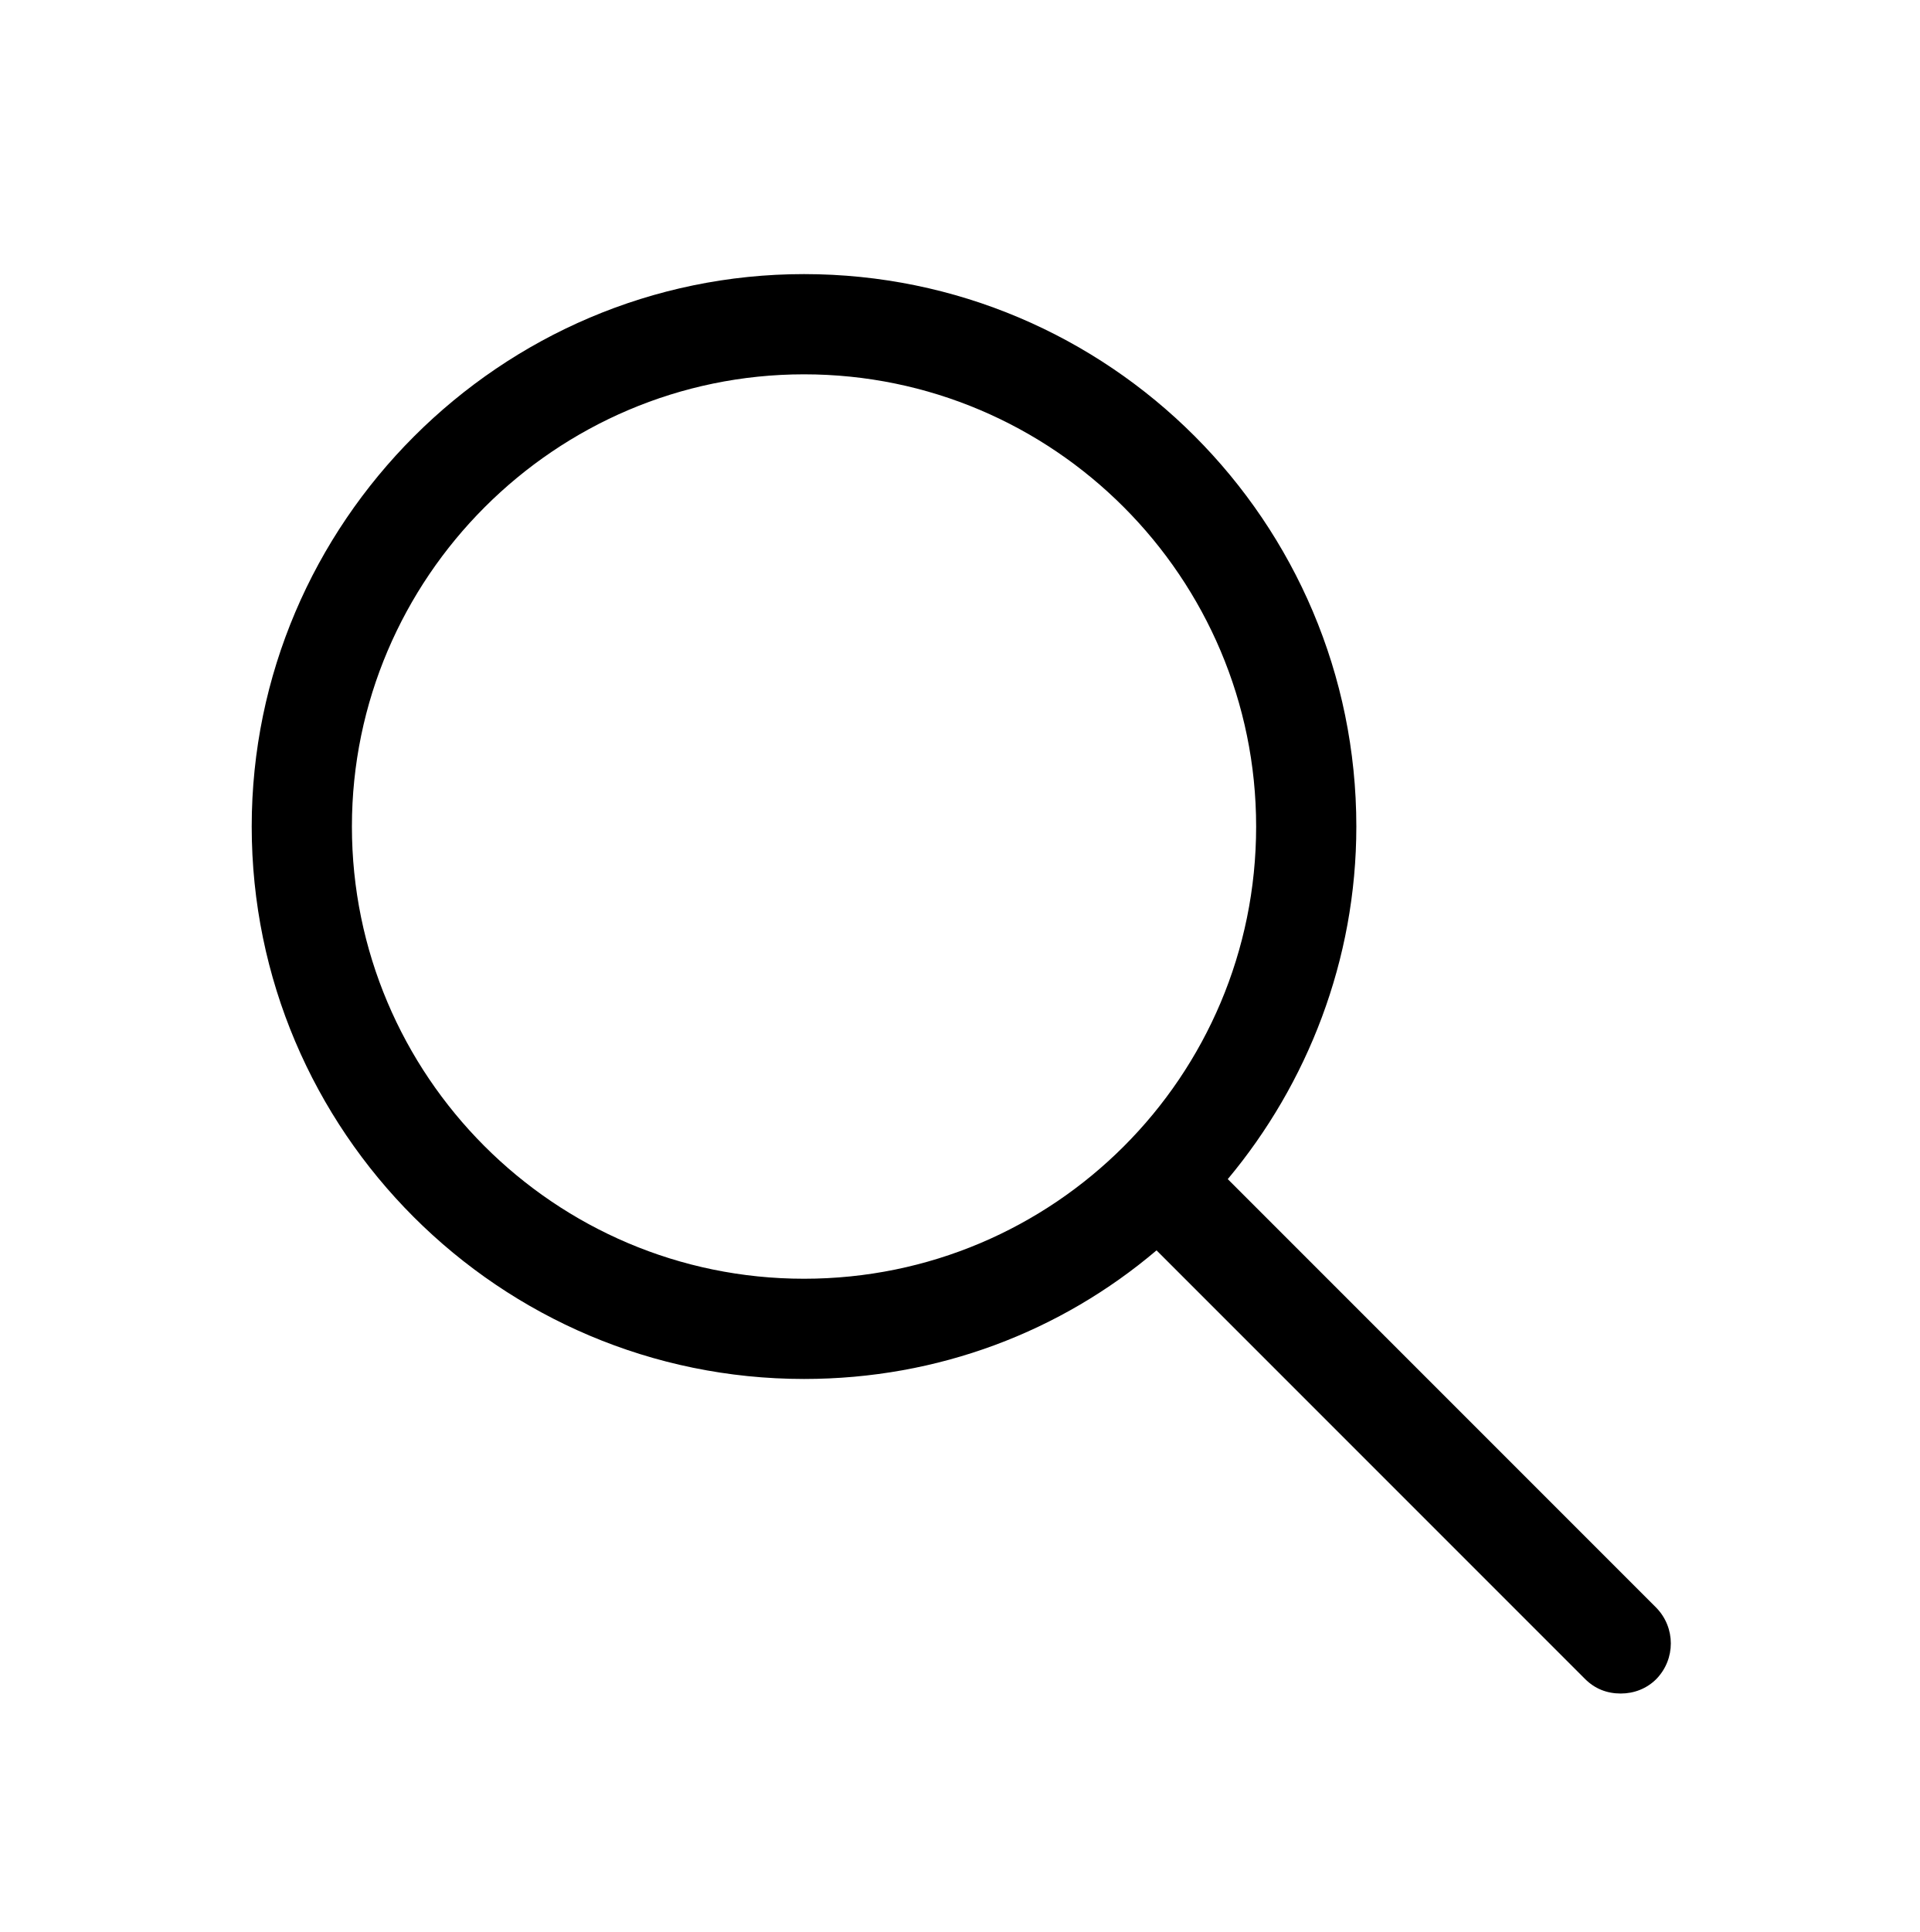
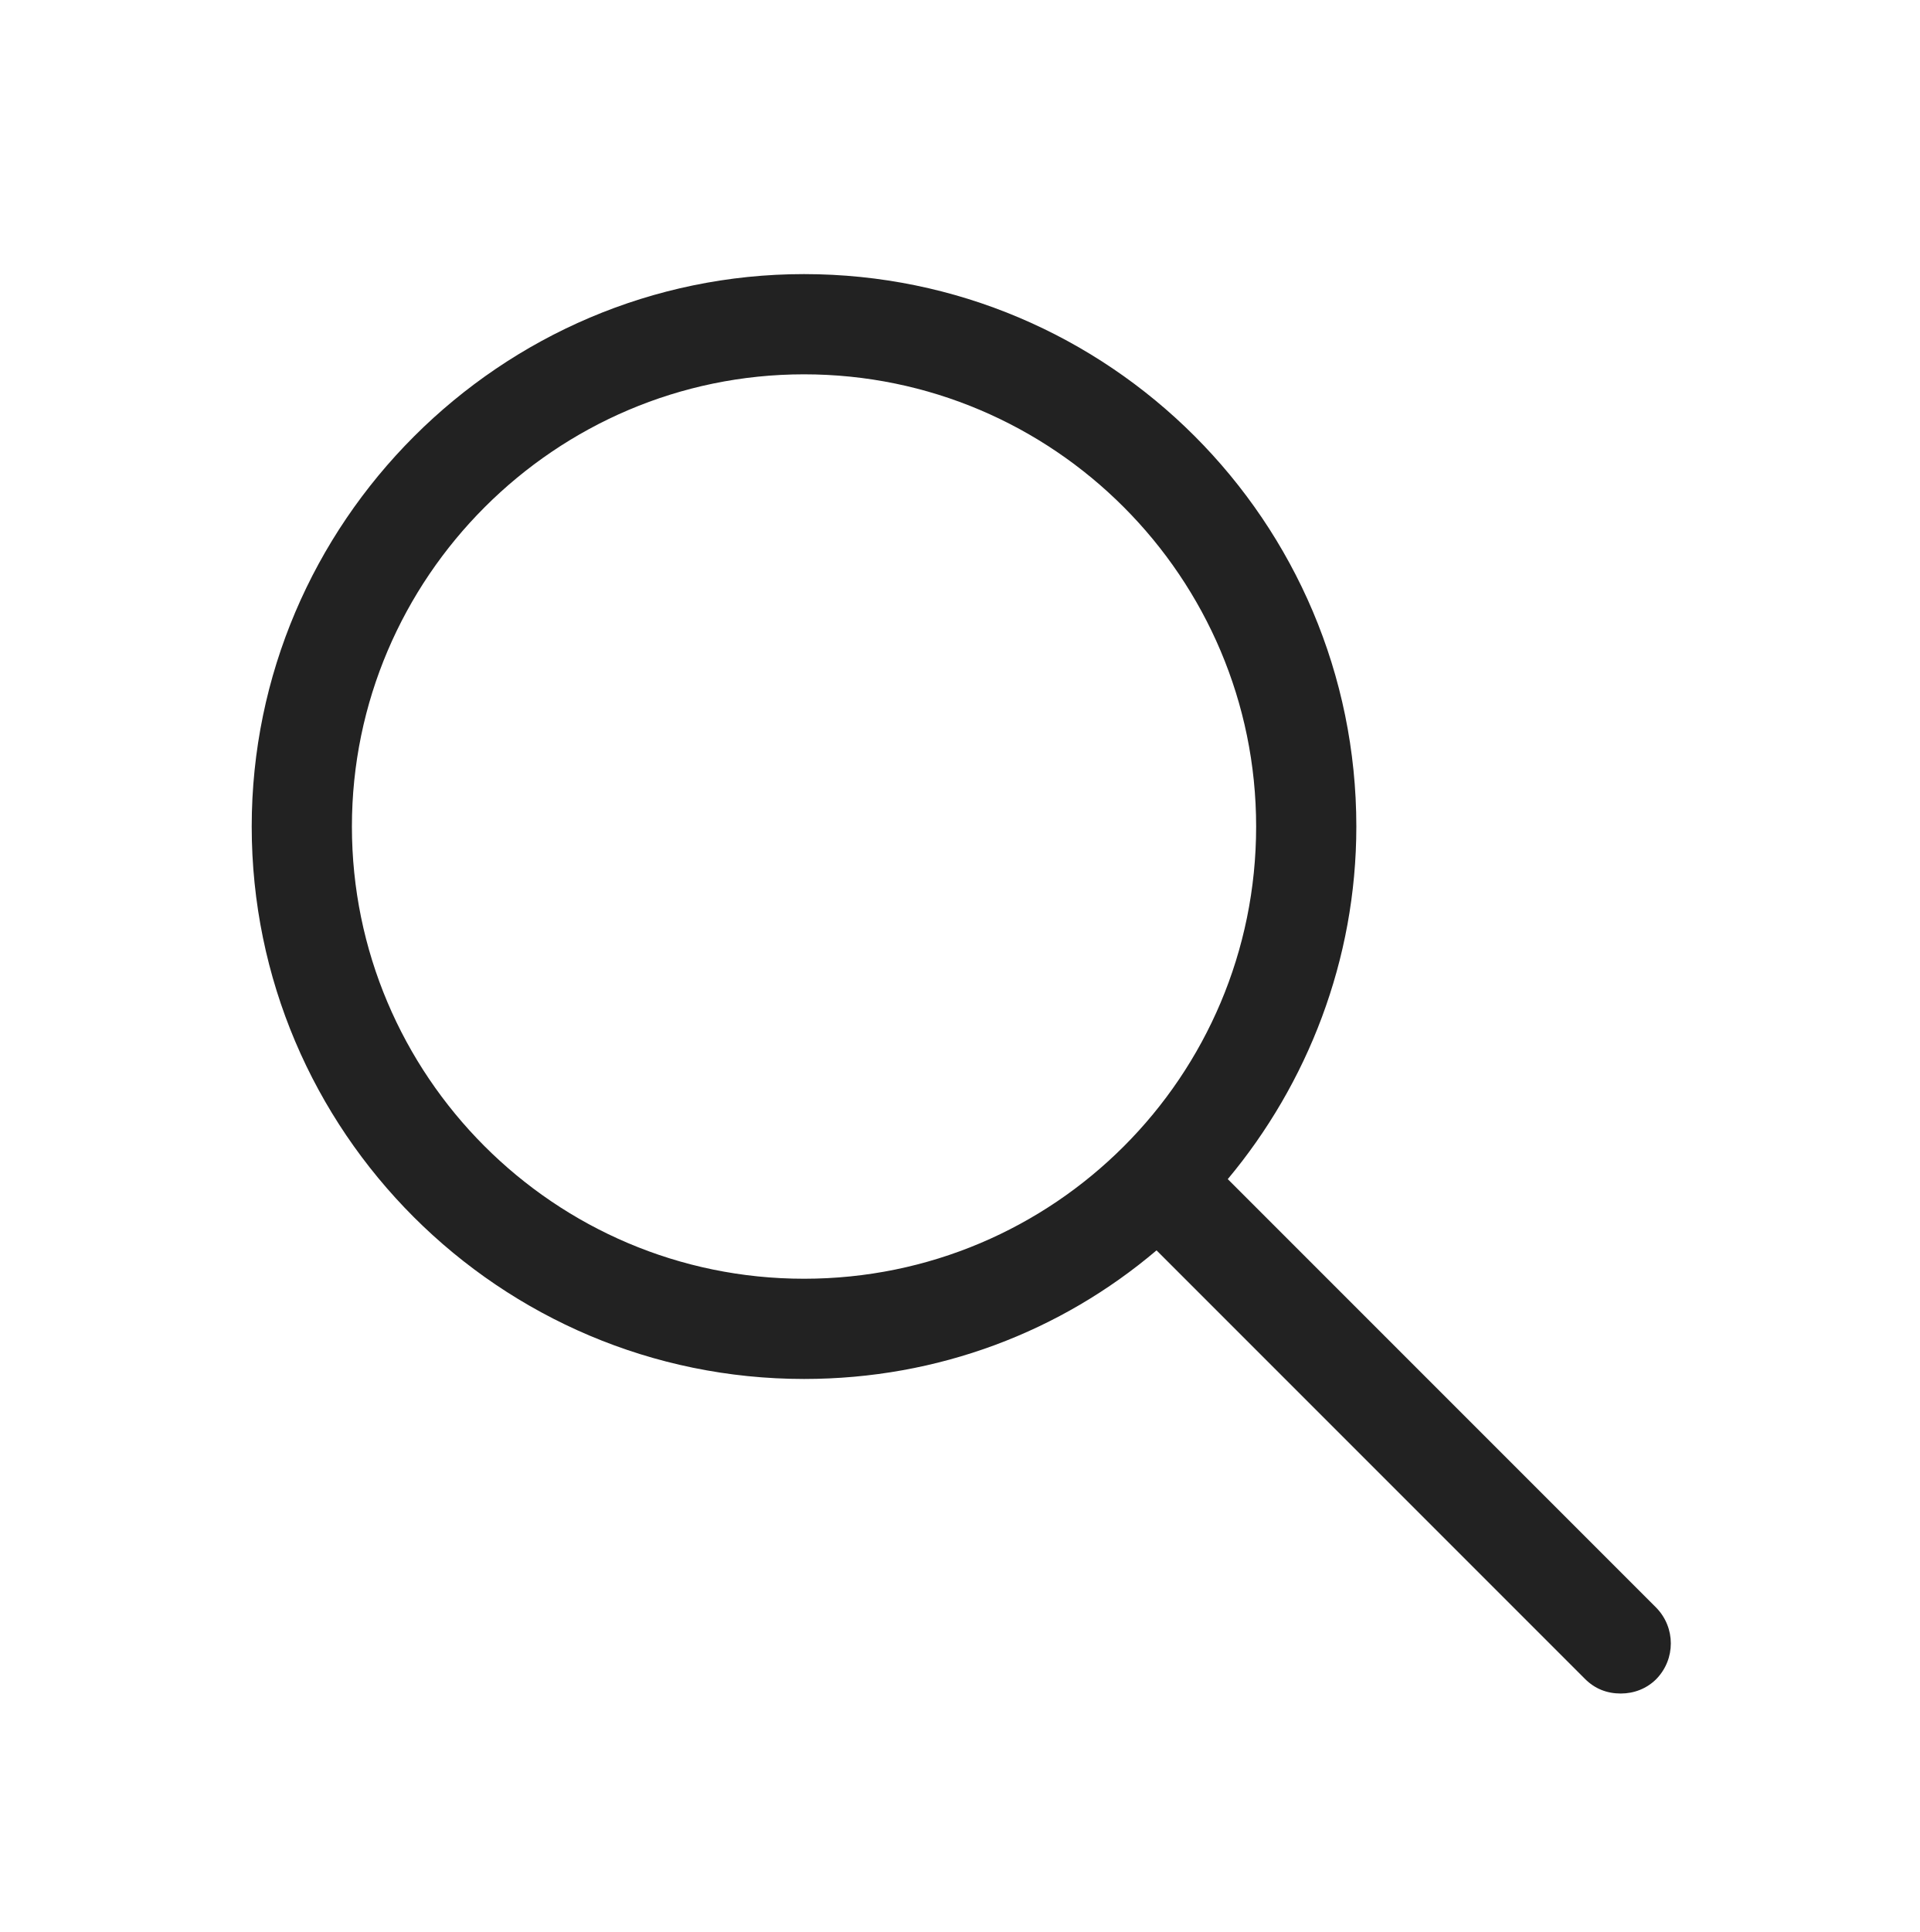
<svg xmlns="http://www.w3.org/2000/svg" xmlns:xlink="http://www.w3.org/1999/xlink" version="1.1" id="Layer_1" x="0px" y="0px" viewBox="0 0 318 320" style="enable-background:new 0 0 318 320;" xml:space="preserve">
  <style type="text/css">
- 	.st0{display:none;}
- 	.st1{clip-path:url(#SVGID_2_);}
+ 	.st0{clip-path:url(#SVGID_2_);fill:#222222;}
</style>
  <g>
    <g>
-       <defs>
-         <rect id="SVGID_1_" x="41.7" y="45" width="235.6" height="238" />
-       </defs>
-       <clipPath id="SVGID_2_">
-         <use xlink:href="#SVGID_1_" style="overflow:visible;" />
-       </clipPath>
-       <path class="st1" d="M133.2,228.4c22.3,0,42.6-7.9,58.4-21.3l71,71c1.6,1.6,3.6,2.4,5.9,2.4c2.2,0,4.3-0.8,5.9-2.4    c3.2-3.3,3.2-8.5,0-11.8l-71-71c13.2-15.8,21.3-36.3,21.3-58.4c0-50.5-41-91.5-91.5-91.5c-50.3,0-91.5,41.2-91.5,91.5    C41.7,187.4,82.8,228.4,133.2,228.4L133.2,228.4z M133.2,62c41.4,0,74.9,33.7,74.9,74.9c0,41.4-33.5,74.9-74.9,74.9    c-41.4,0-74.9-33.7-74.9-74.9C58.3,95.7,92,62,133.2,62L133.2,62z M133.2,62" />
+       <g>
+         <defs>
+           <rect id="SVGID_1_" x="41.7" y="45" width="235.6" height="238" />
+         </defs>
+         <clipPath id="SVGID_2_">
+           <use xlink:href="#SVGID_1_" style="overflow:visible;" />
+         </clipPath>
+         <path class="st0" d="M133.2,228.4c22.3,0,42.6-7.9,58.4-21.3l71,71c1.6,1.6,3.6,2.4,5.9,2.4c2.2,0,4.3-0.8,5.9-2.4     c3.2-3.3,3.2-8.5,0-11.8l-71-71c13.2-15.8,21.3-36.3,21.3-58.4c0-50.5-41-91.5-91.5-91.5c-50.3,0-91.5,41.2-91.5,91.5     C41.7,187.4,82.8,228.4,133.2,228.4L133.2,228.4z M133.2,62c41.4,0,74.9,33.7,74.9,74.9c0,41.4-33.5,74.9-74.9,74.9     s-74.9-33.7-74.9-74.9C58.3,95.7,92,62,133.2,62L133.2,62z" />
+       </g>
    </g>
  </g>
</svg>
